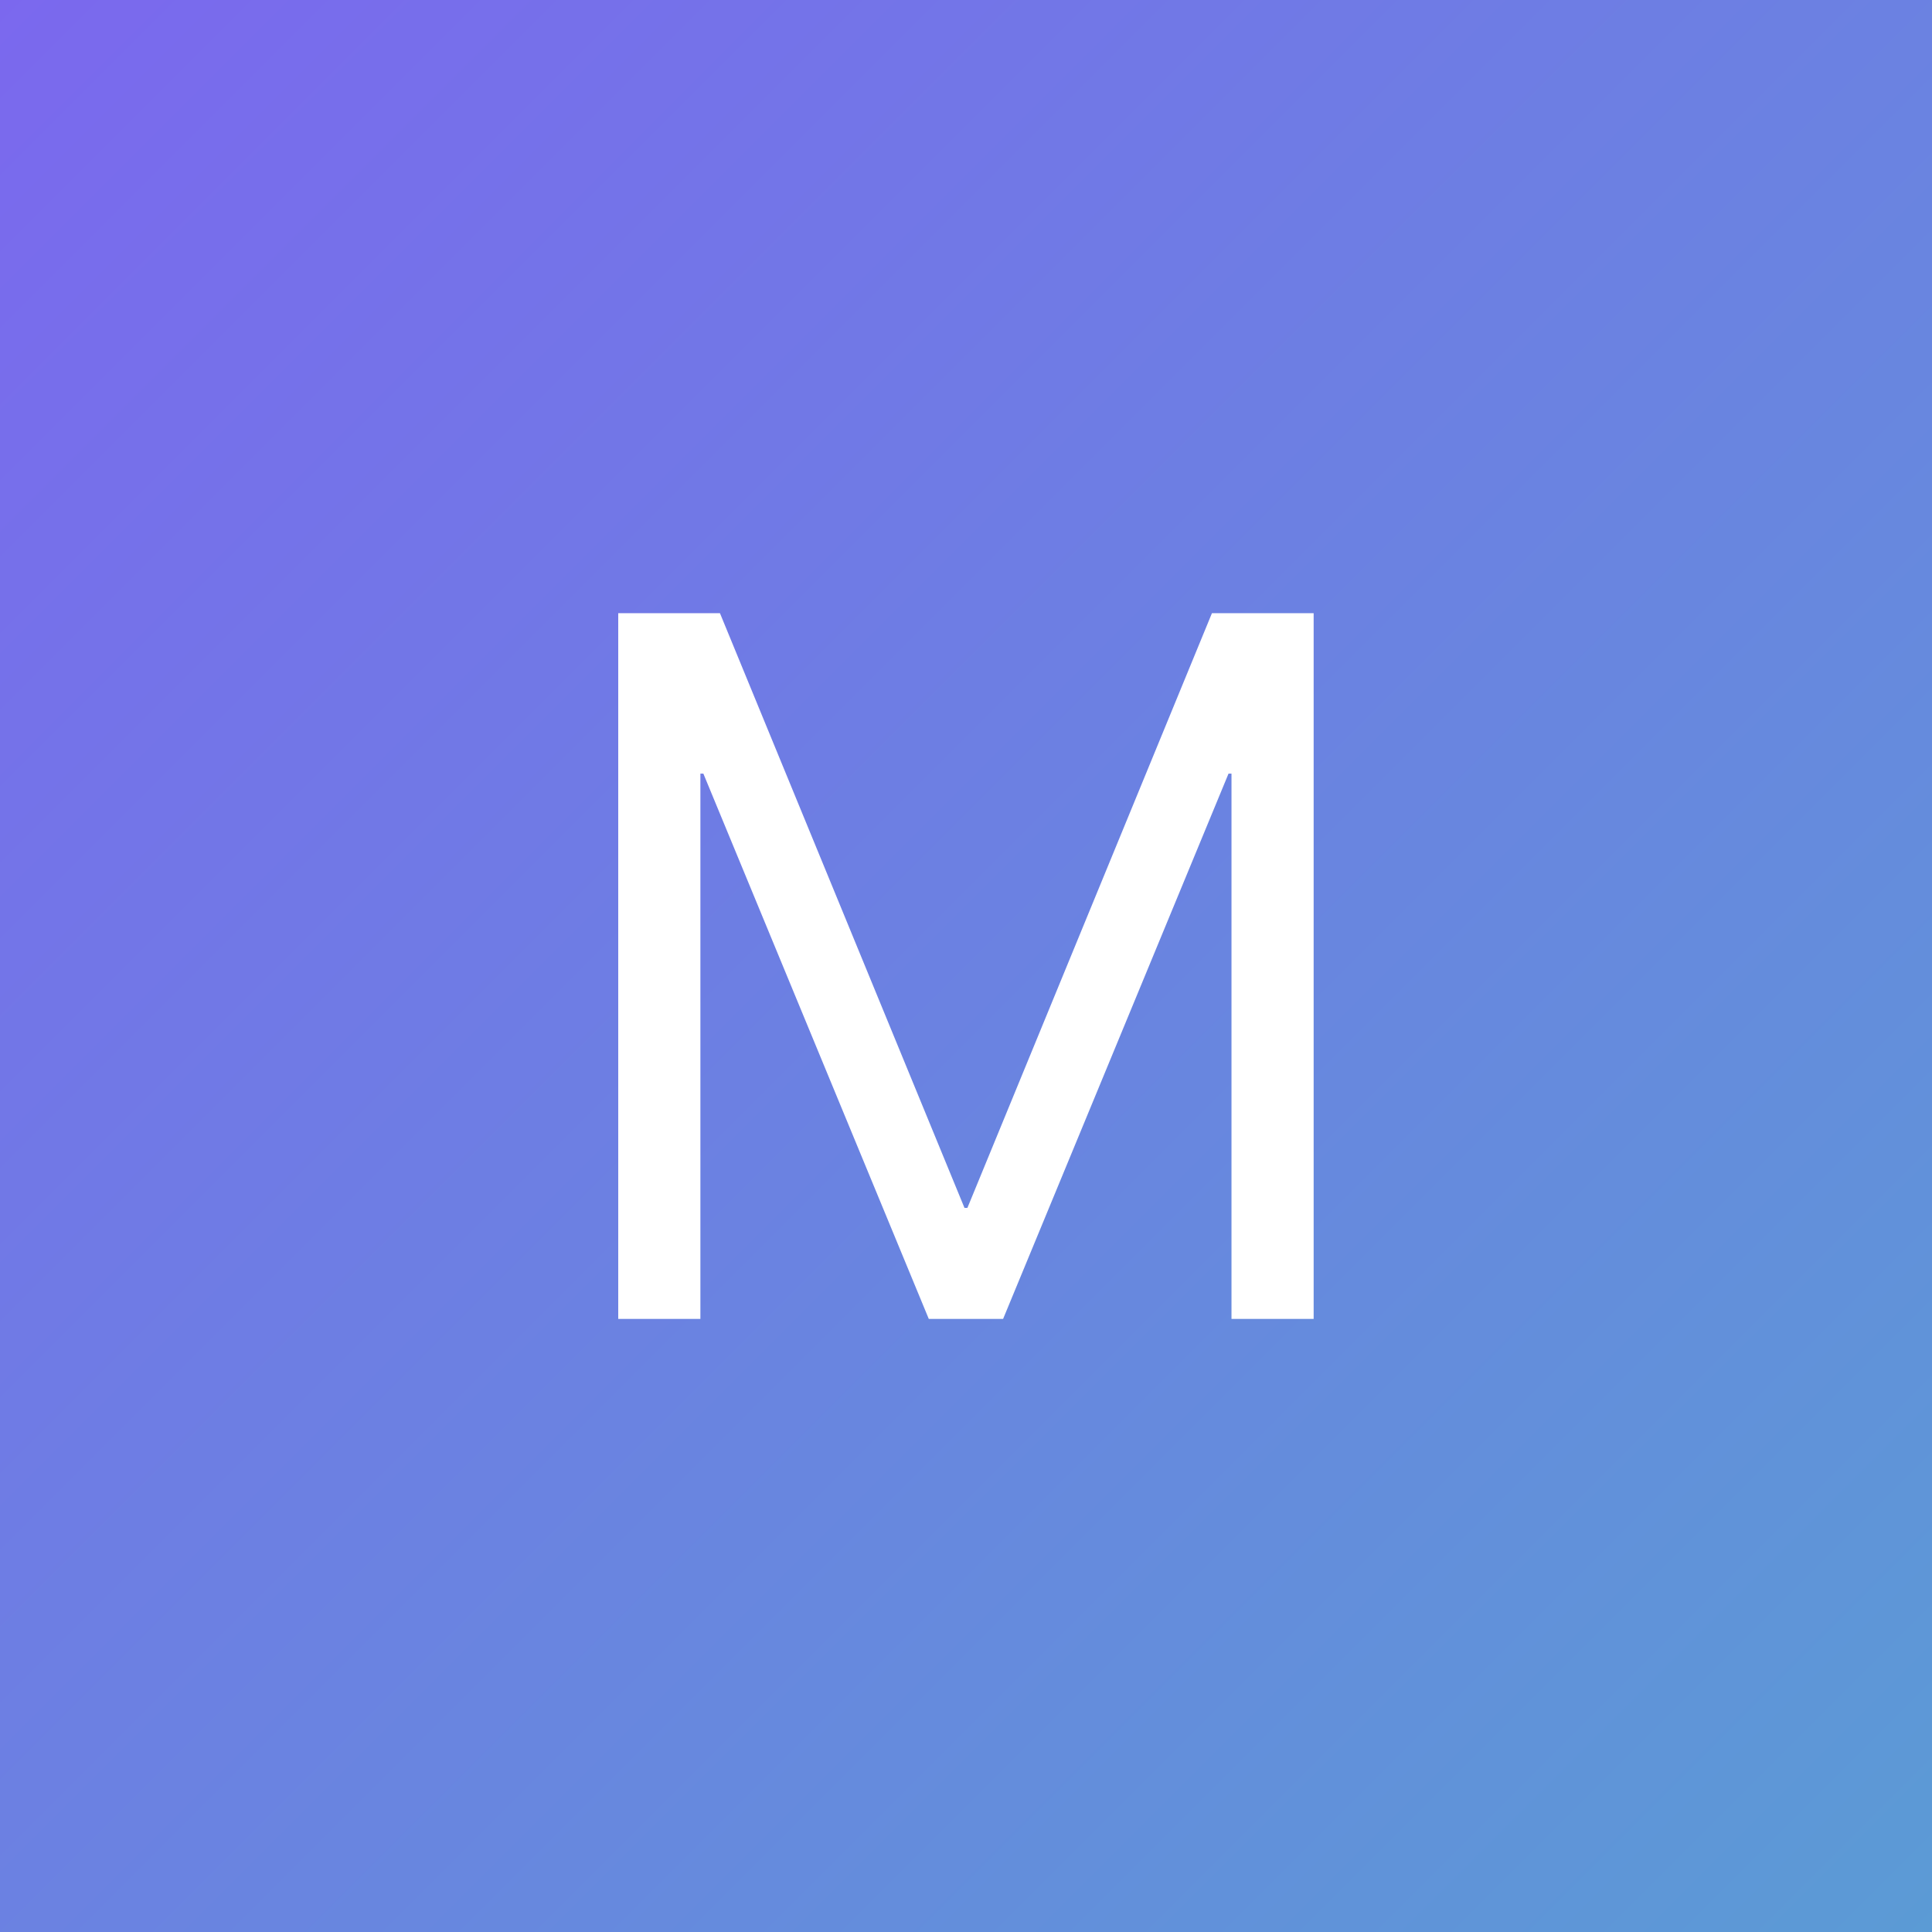
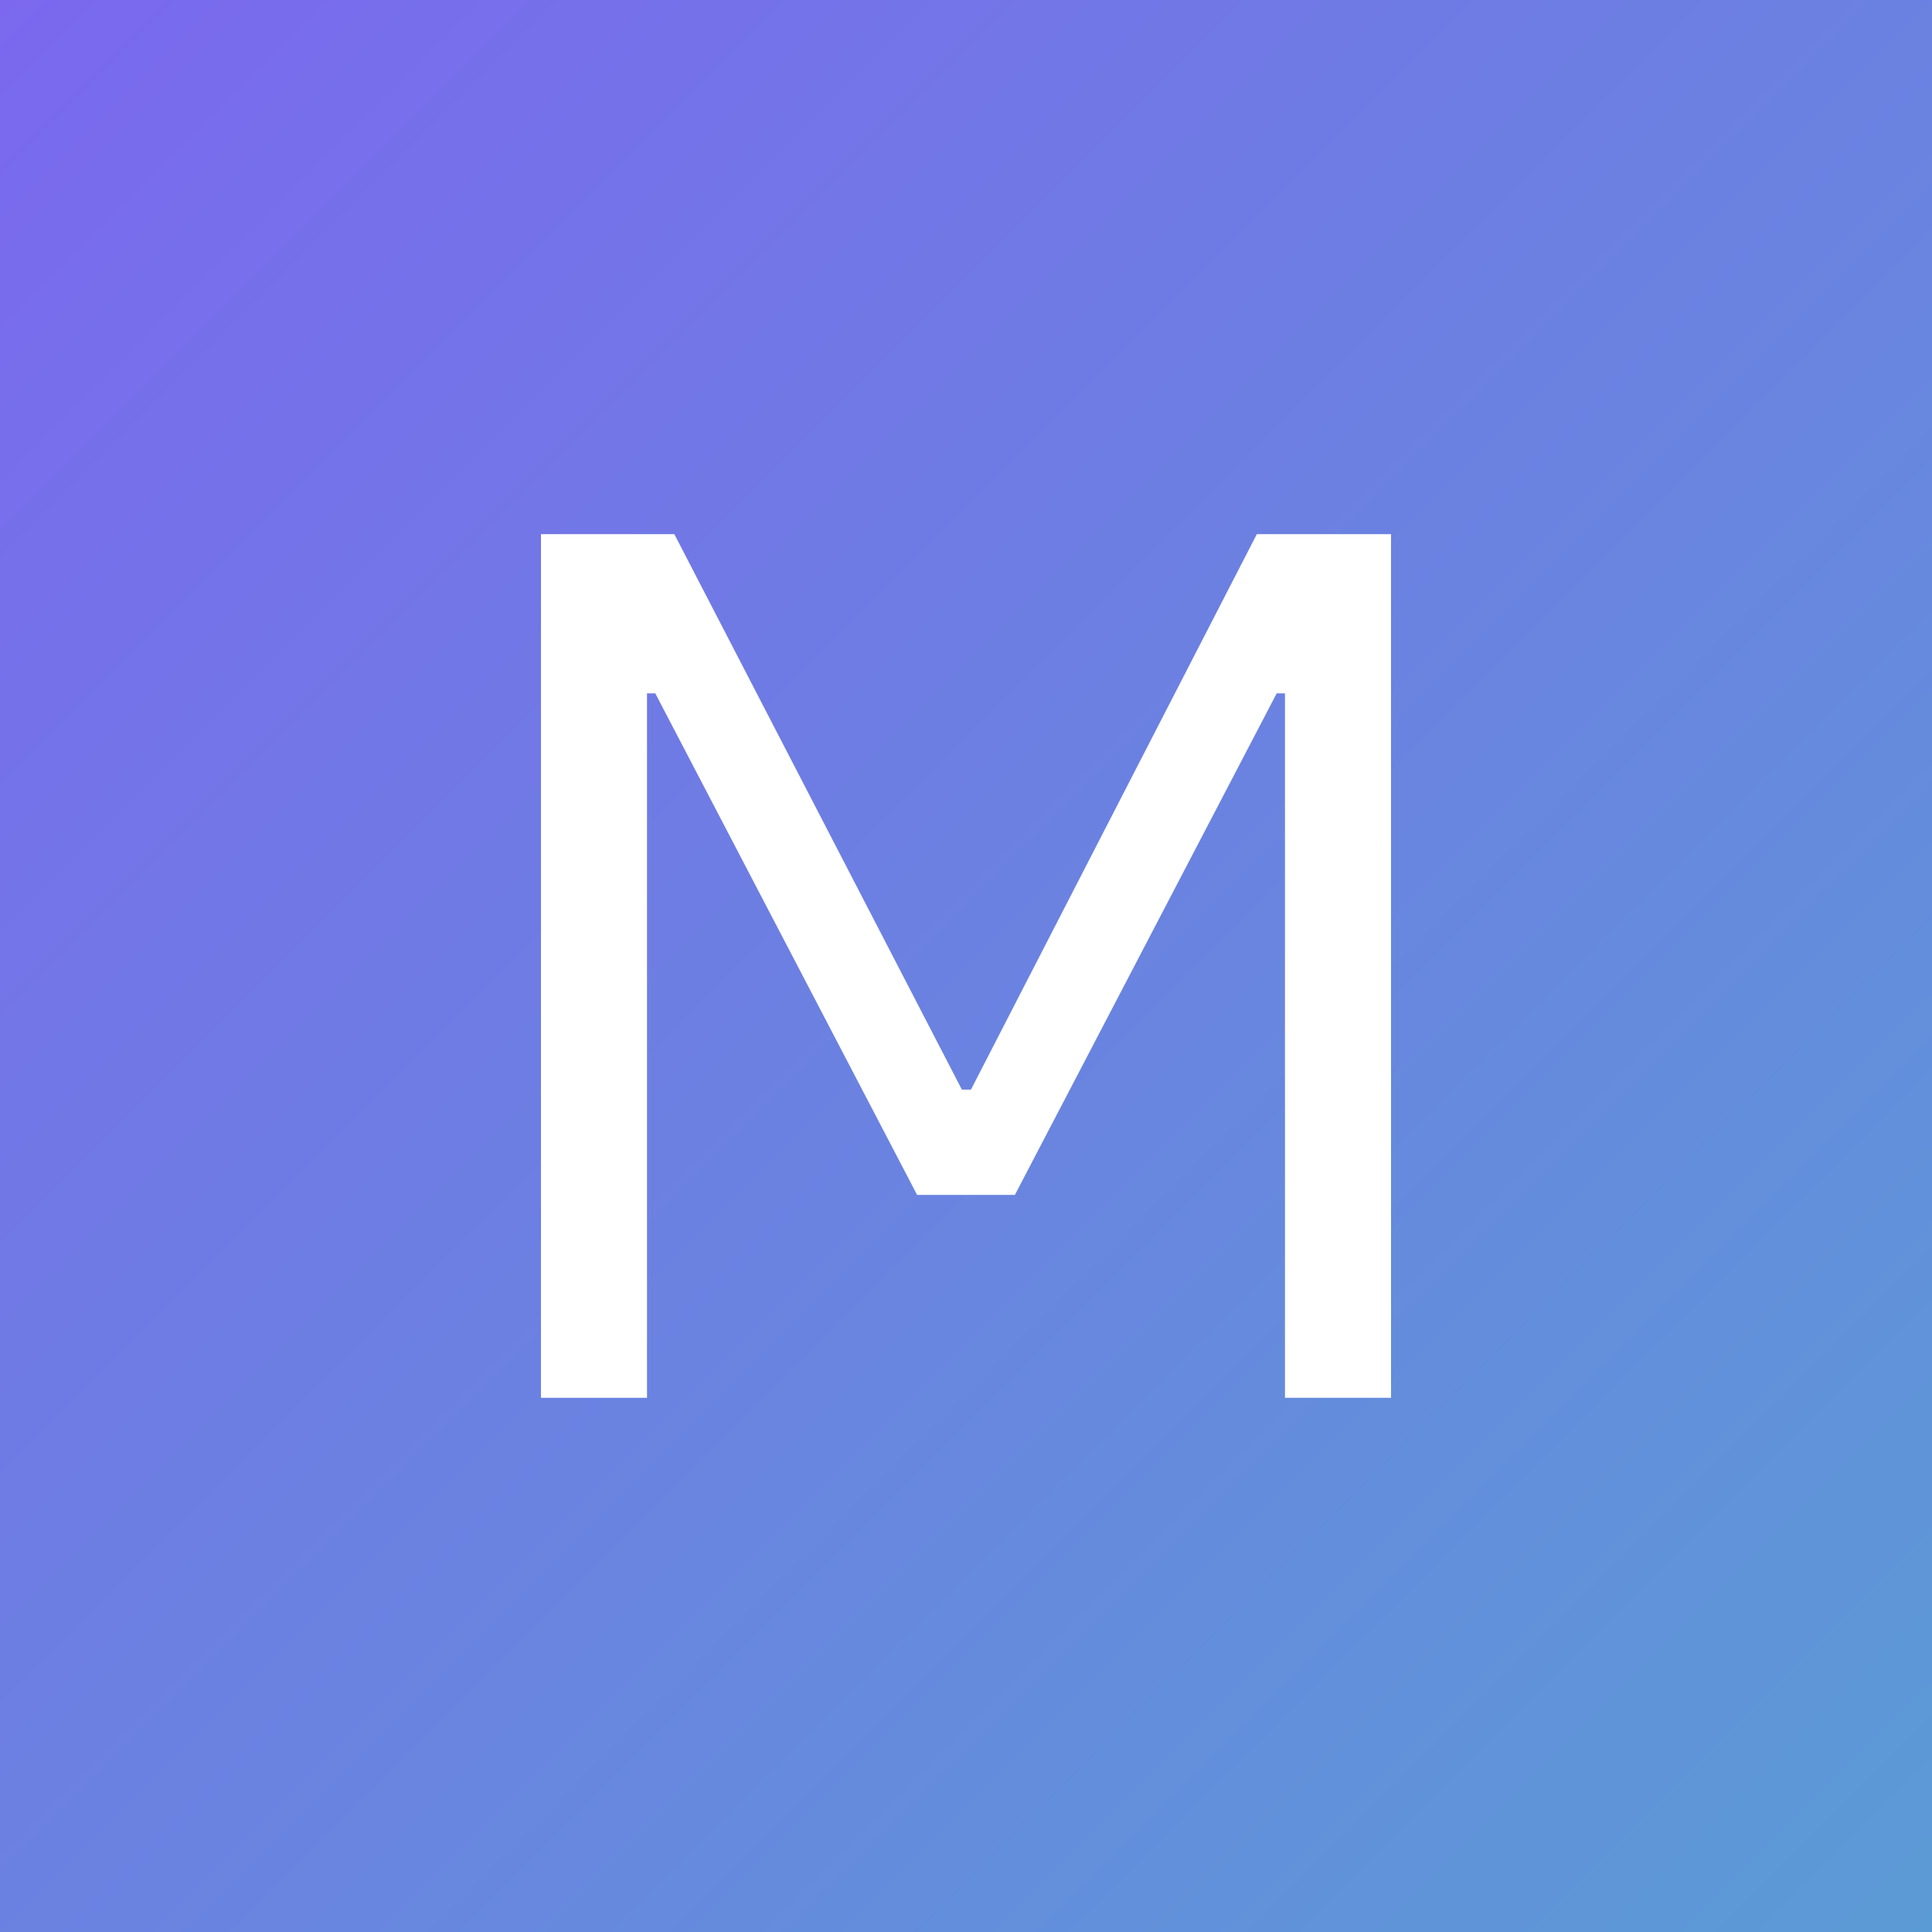
<svg xmlns="http://www.w3.org/2000/svg" viewBox="0 0 1024 1024">
  <defs>
    <linearGradient id="bg" x1="0%" y1="0%" x2="100%" y2="100%">
      <stop offset="0%" stop-color="#7B68EE" />
      <stop offset="100%" stop-color="#5B9BD5" />
    </linearGradient>
  </defs>
  <rect width="1024" height="1024" fill="url(#bg)" />
-   <path fill="white" transform="translate(291.39,699.04) scale(0.2592,-0.2592)" d="M140 0V1443H348L848 227H854L1354 1443H1562V0H1394V1115H1312L1507 1403L927 0H775L195 1403L390 1115H308V0Z" />
+   <g transform="translate(234.02,740.86) scale(0.43914,-0.31721)">
+     <path fill="white" d="M248 589V0H120V1443H281L628 515H639L984 1443H1146V0H1018V589V1177H1008L692 339H574L258 1177H248Z" />
+   </g>
</svg>
